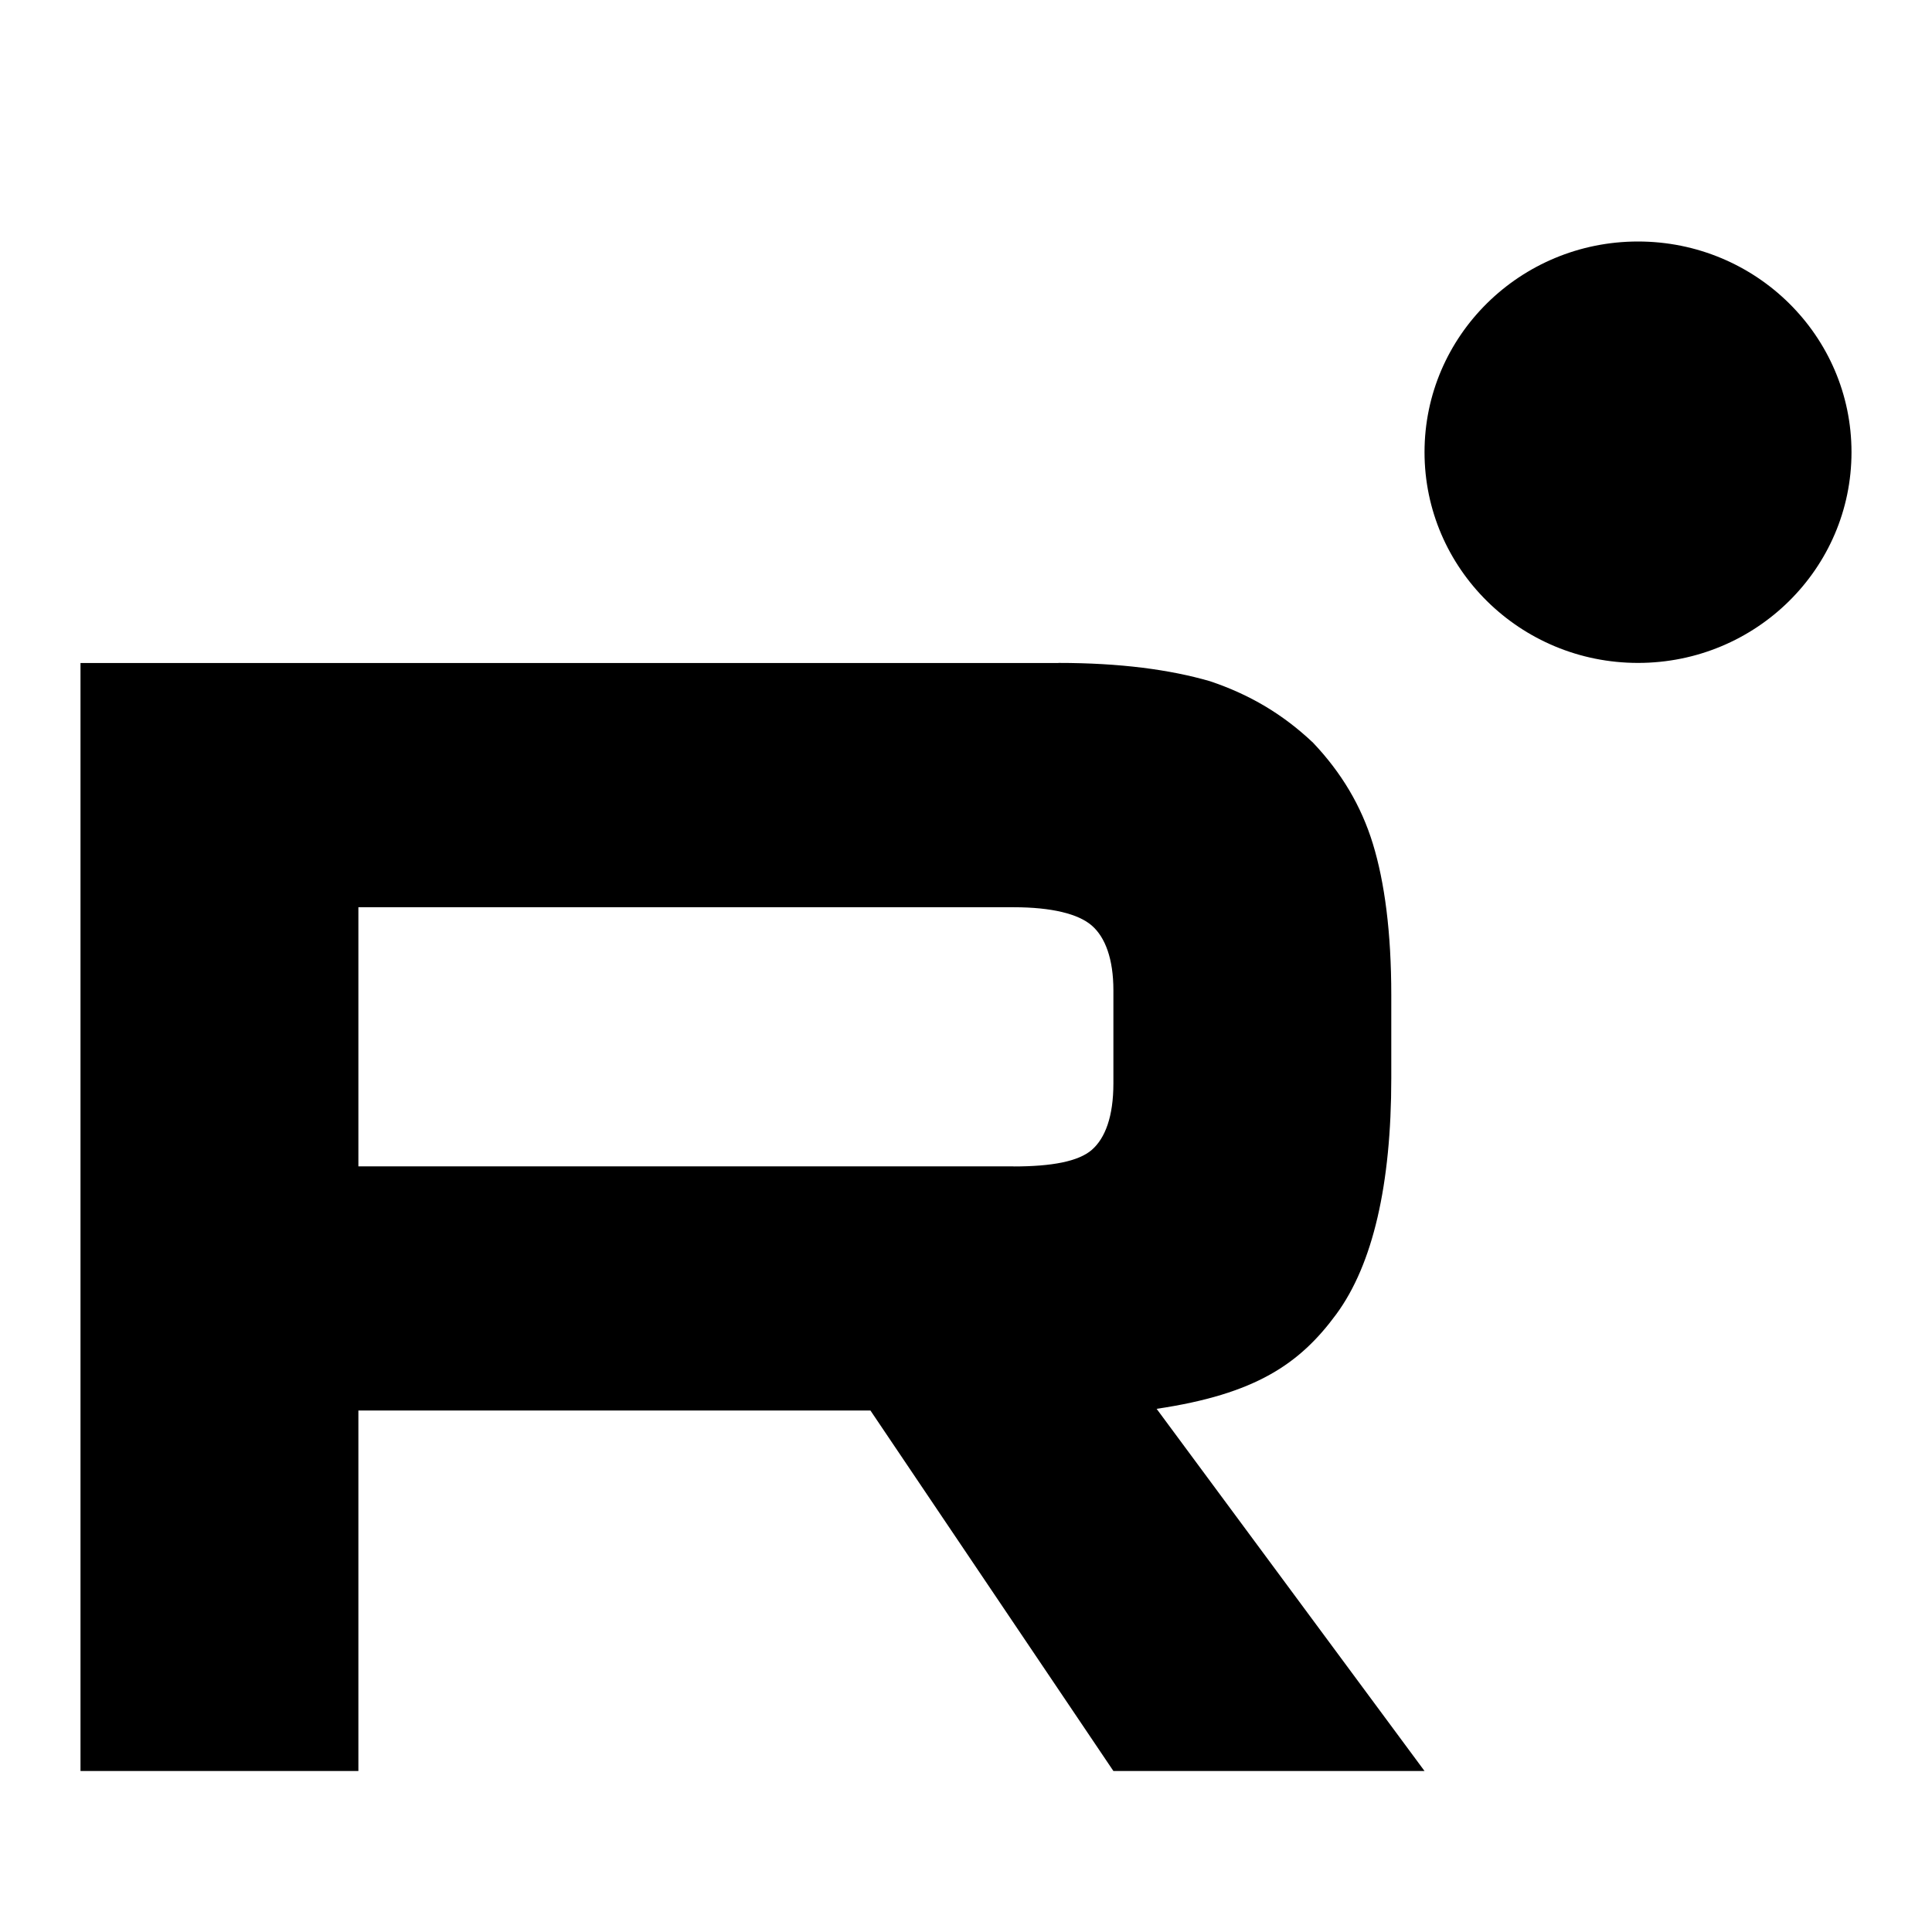
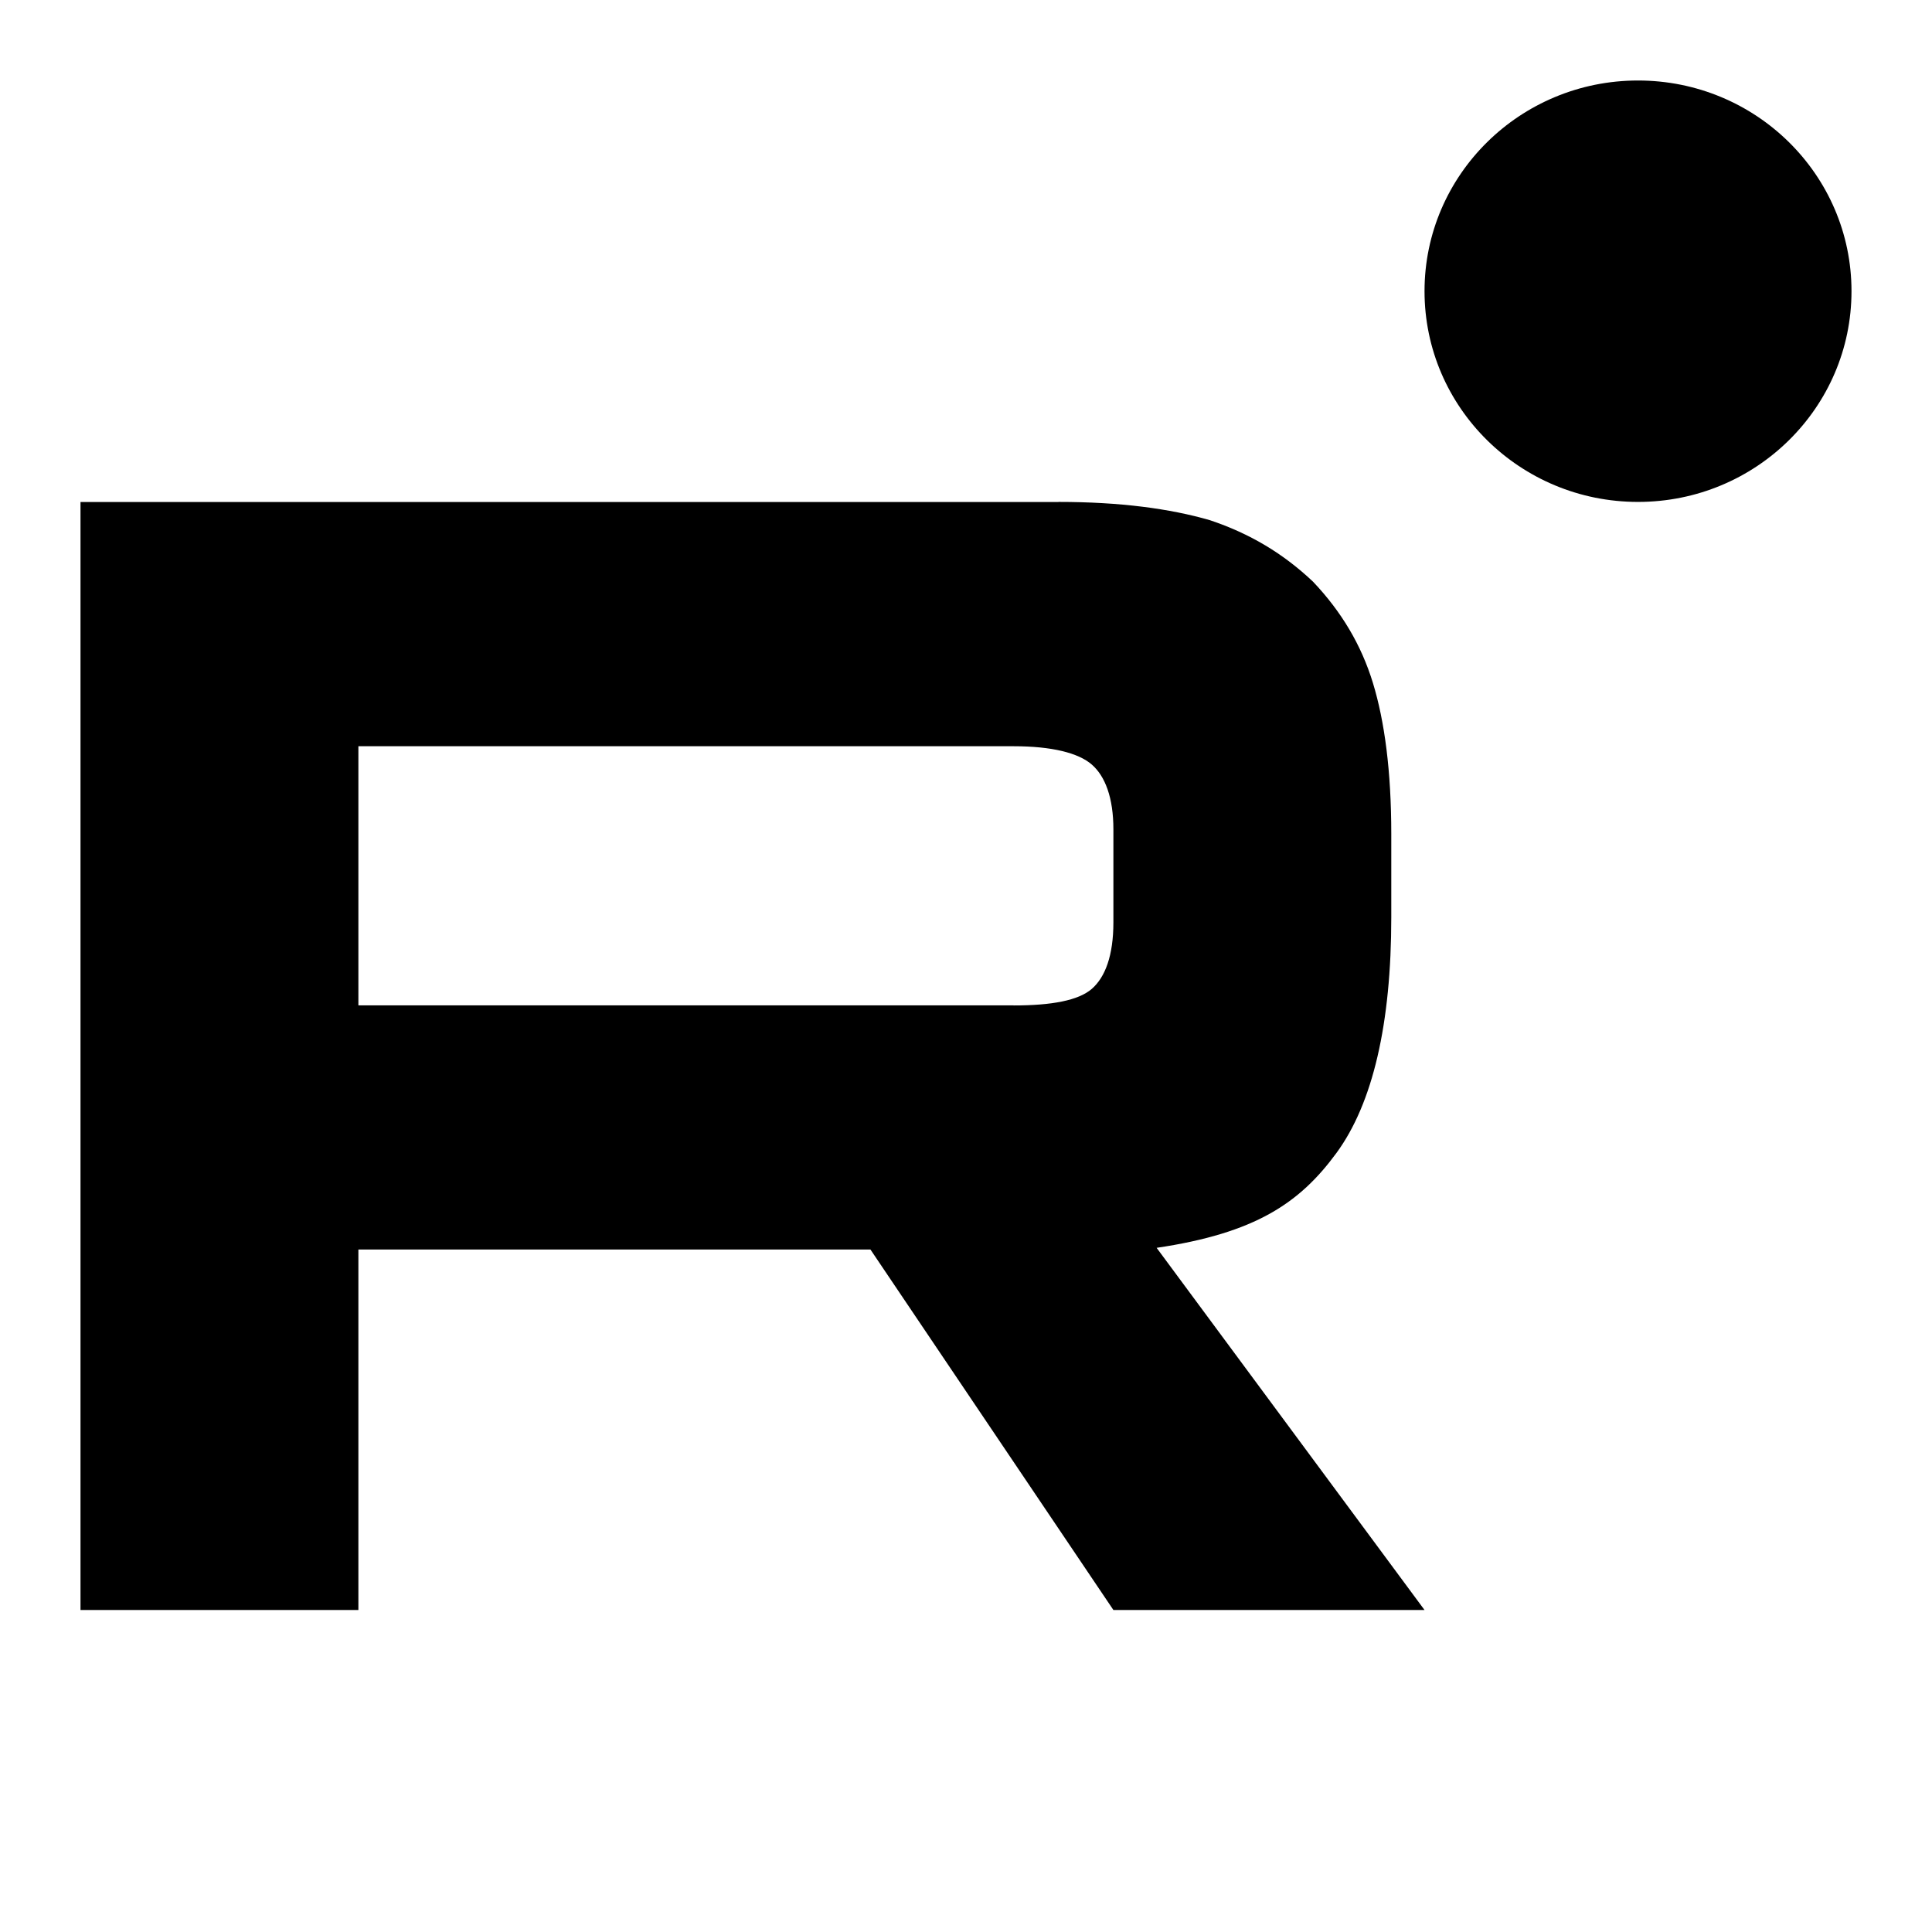
<svg xmlns="http://www.w3.org/2000/svg" width="24" height="24" viewBox="0 0 24 24" fill="none">
-   <path d="M12.591 14.489H4.452V11.27H12.591C13.066 11.27 13.397 11.353 13.563 11.498C13.729 11.642 13.831 11.911 13.831 12.302V13.458C13.831 13.871 13.729 14.139 13.563 14.284C13.397 14.428 13.066 14.49 12.591 14.49V14.489ZM13.149 8.236H1V22H4.452V17.522H10.813L13.831 22H17.696L14.368 17.501C15.595 17.319 16.146 16.944 16.601 16.324C17.055 15.705 17.283 14.715 17.283 13.394V12.362C17.283 11.578 17.2 10.959 17.055 10.484C16.91 10.01 16.663 9.597 16.311 9.226C15.94 8.875 15.526 8.628 15.03 8.462C14.533 8.318 13.913 8.235 13.149 8.235V8.236Z" fill="black" />
-   <path d="M20.348 8.235C21.813 8.235 23 7.063 23 5.617C23 4.172 21.813 3 20.348 3C18.884 3 17.696 4.172 17.696 5.617C17.696 7.063 18.884 8.235 20.348 8.235Z" fill="black" />
+   <path d="M12.591 12.489H4.452V9.27H12.591C13.066 9.27 13.397 9.353 13.563 9.498C13.729 9.642 13.831 9.911 13.831 10.302V11.458C13.831 11.871 13.729 12.139 13.563 12.284C13.397 12.428 13.066 12.49 12.591 12.49V12.489ZM13.149 6.236H1V20H4.452V15.522H10.813L13.831 20H17.696L14.368 15.501C15.595 15.319 16.146 14.944 16.601 14.324C17.055 13.705 17.283 12.715 17.283 11.394V10.362C17.283 9.578 17.2 8.959 17.055 8.484C16.91 8.01 16.663 7.597 16.311 7.226C15.94 6.875 15.526 6.628 15.03 6.462C14.533 6.318 13.913 6.235 13.149 6.235V6.236Z" fill="black" />
+   <path d="M20.348 6.235C21.813 6.235 23 5.063 23 3.617C23 2.172 21.813 1 20.348 1C18.884 1 17.696 2.172 17.696 3.617C17.696 5.063 18.884 6.235 20.348 6.235Z" fill="black" />
</svg>
